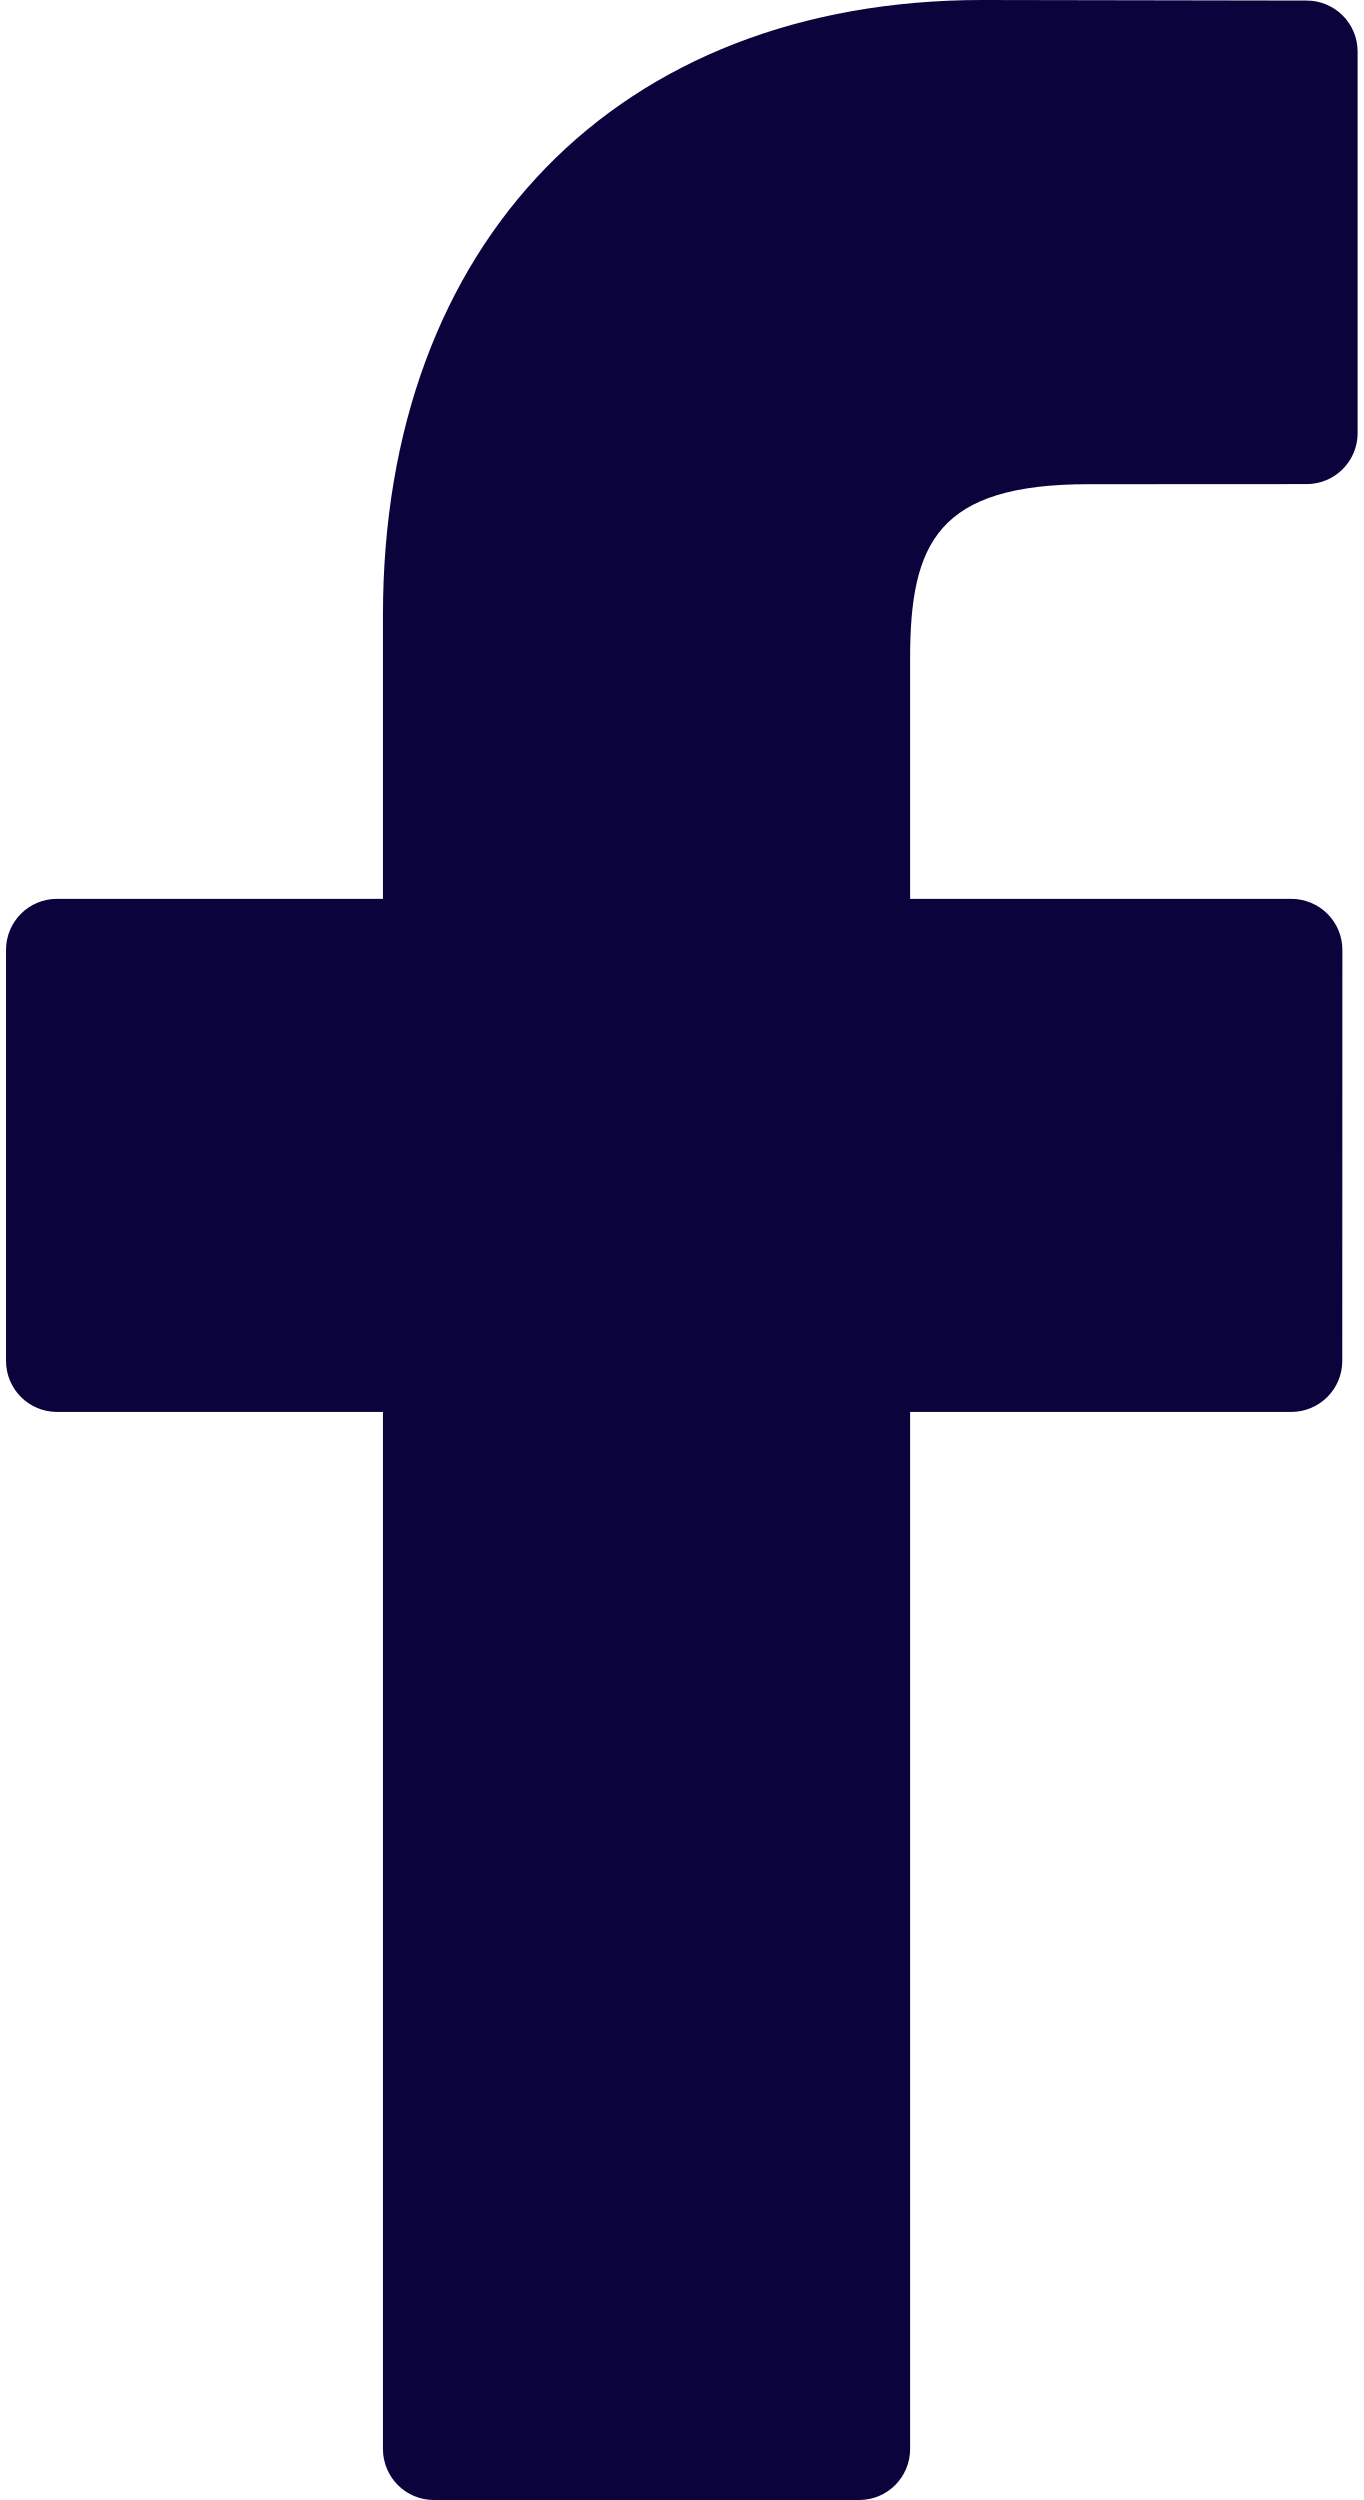
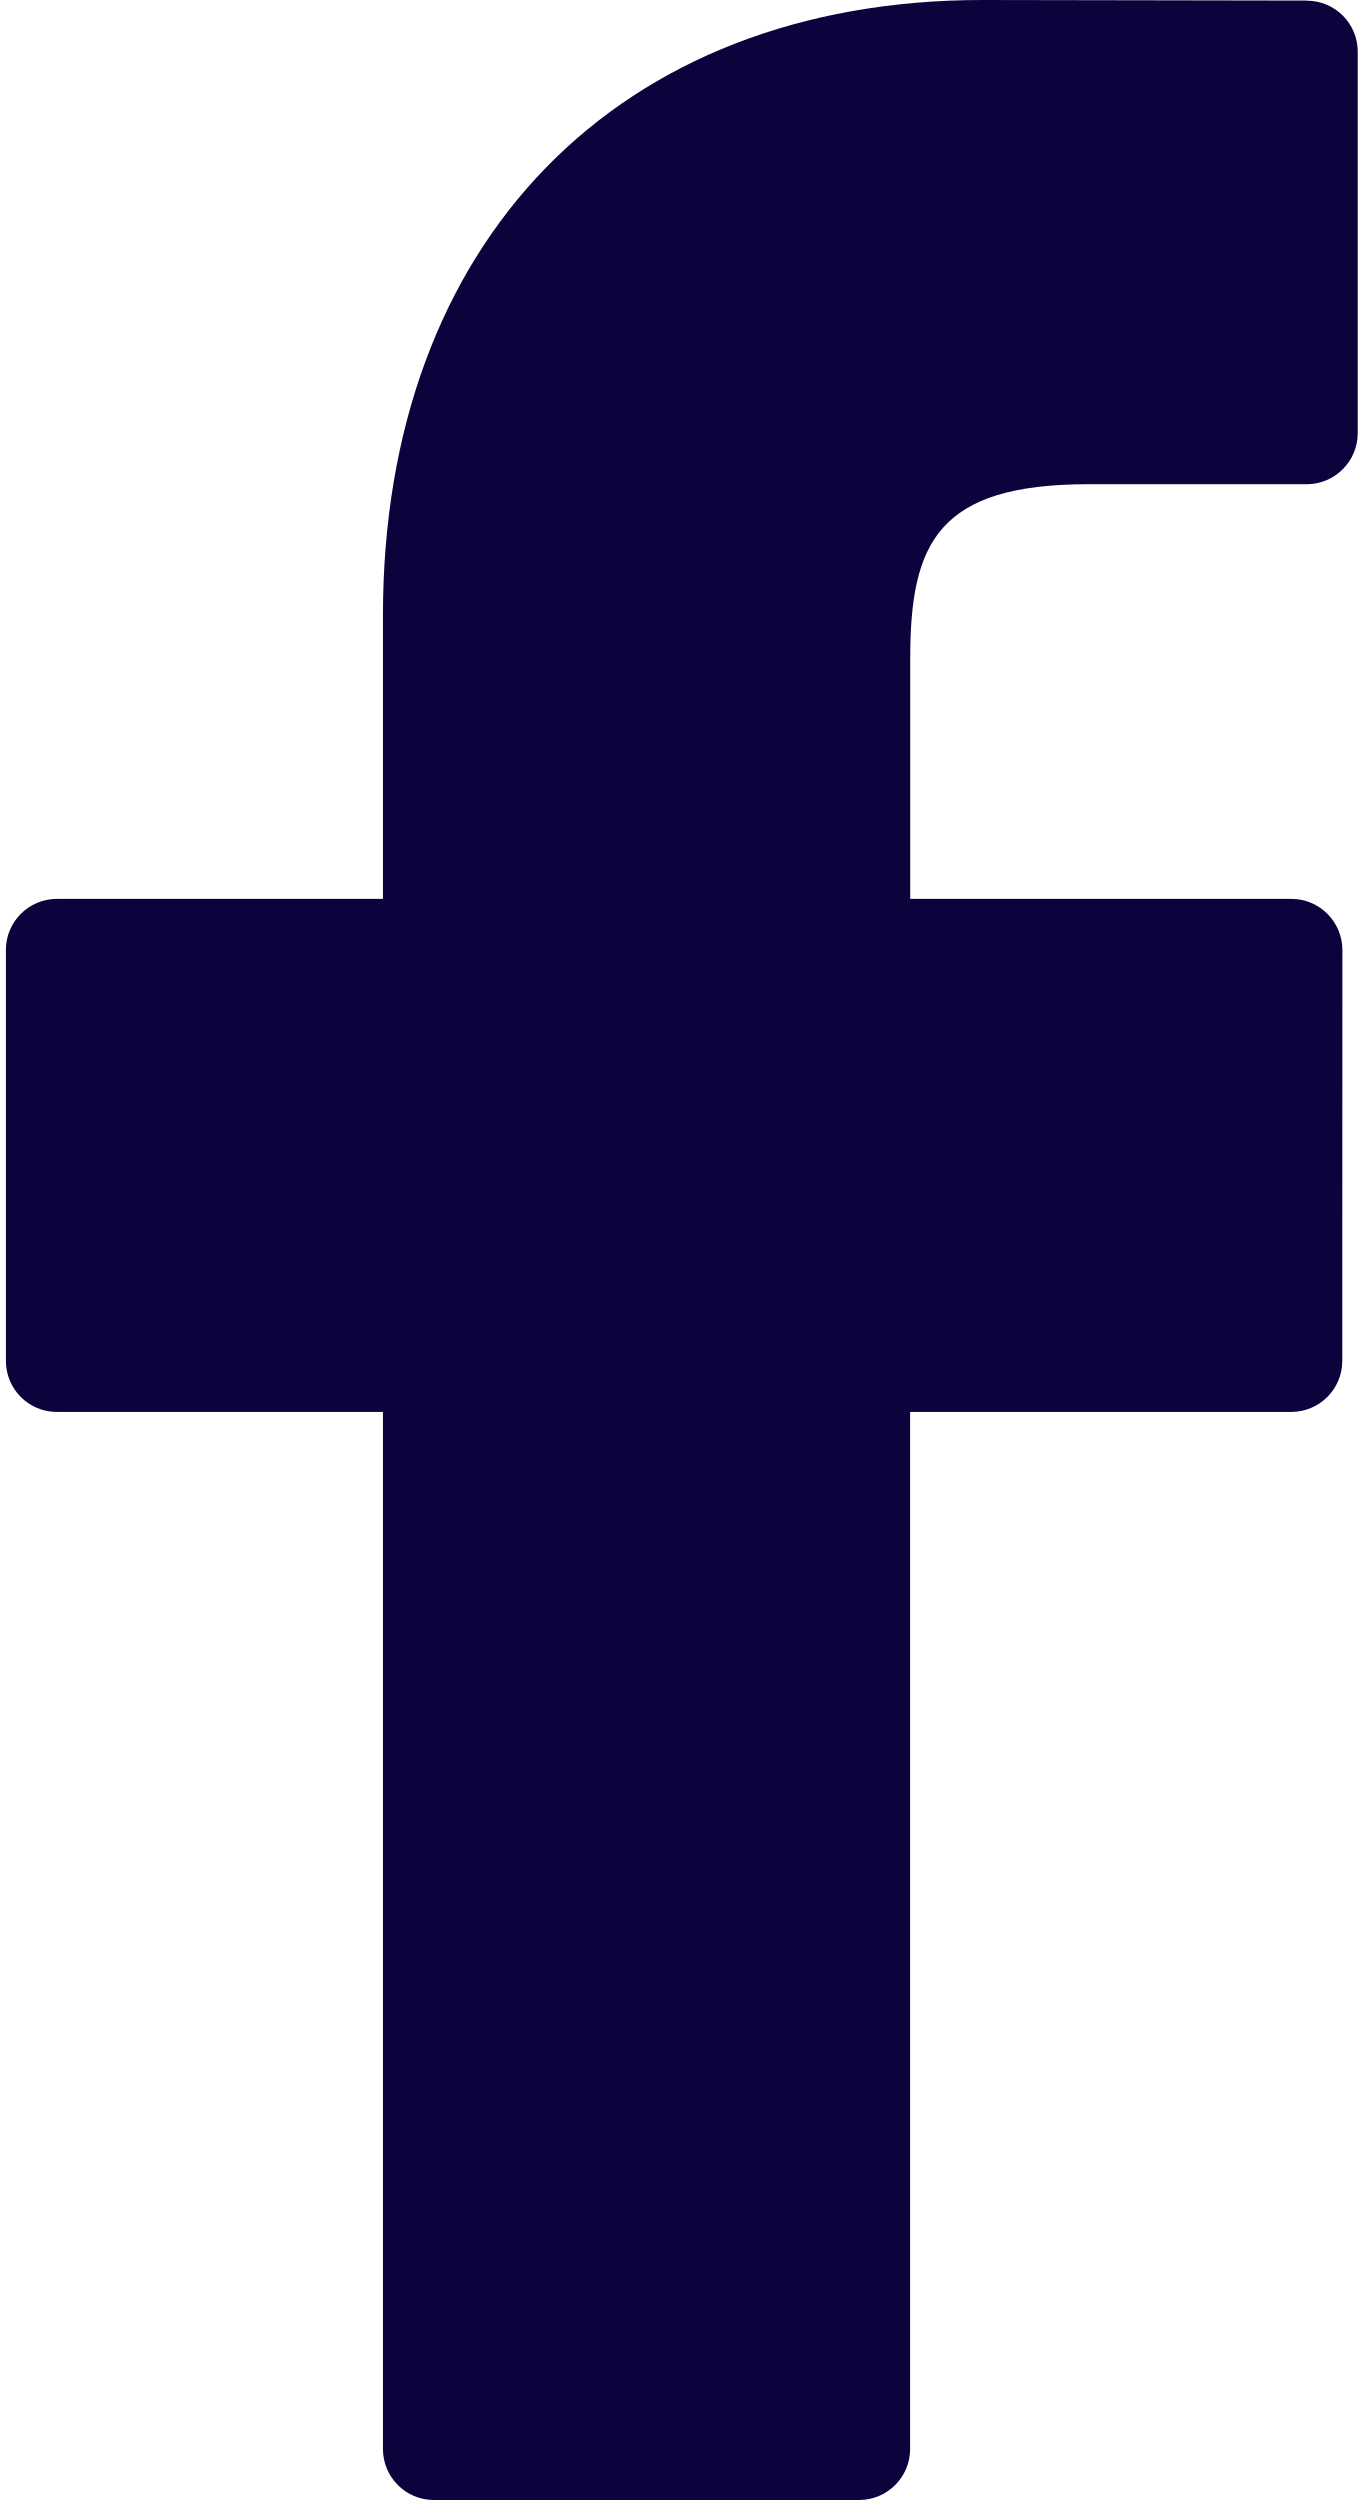
- <svg xmlns="http://www.w3.org/2000/svg" width="12" height="22" viewBox="0 0 12 22" fill="none">
-   <path d="M11.499 0.005L8.646 0C5.441 0 3.37 2.125 3.37 5.414V7.91H0.501C0.253 7.91 0.053 8.111 0.053 8.359V11.976C0.053 12.224 0.254 12.425 0.501 12.425H3.37V21.551C3.37 21.799 3.57 22 3.818 22H7.561C7.809 22 8.009 21.799 8.009 21.551V12.425H11.363C11.611 12.425 11.812 12.224 11.812 11.976L11.813 8.359C11.813 8.24 11.766 8.126 11.682 8.042C11.598 7.958 11.483 7.91 11.364 7.91H8.009V5.794C8.009 4.777 8.252 4.261 9.577 4.261L11.499 4.26C11.746 4.26 11.947 4.059 11.947 3.812V0.453C11.947 0.206 11.746 0.005 11.499 0.005Z" fill="#0A033C" />
+ <svg xmlns="http://www.w3.org/2000/svg" width="12" height="22" fill="none">
+   <path fill="#0A033C" d="M11.499.005 8.646 0C5.441 0 3.37 2.125 3.37 5.414V7.91H.5a.449.449 0 0 0-.448.45v3.616c0 .248.2.449.448.449H3.37v9.126c0 .248.2.449.448.449h3.743a.449.449 0 0 0 .448-.449v-9.126h3.354c.248 0 .449-.201.449-.449l.001-3.617a.45.45 0 0 0-.449-.449H8.01V5.794c0-1.017.243-1.533 1.568-1.533h1.922c.247 0 .448-.202.448-.45V.454c0-.247-.2-.448-.448-.448Z" />
</svg>
